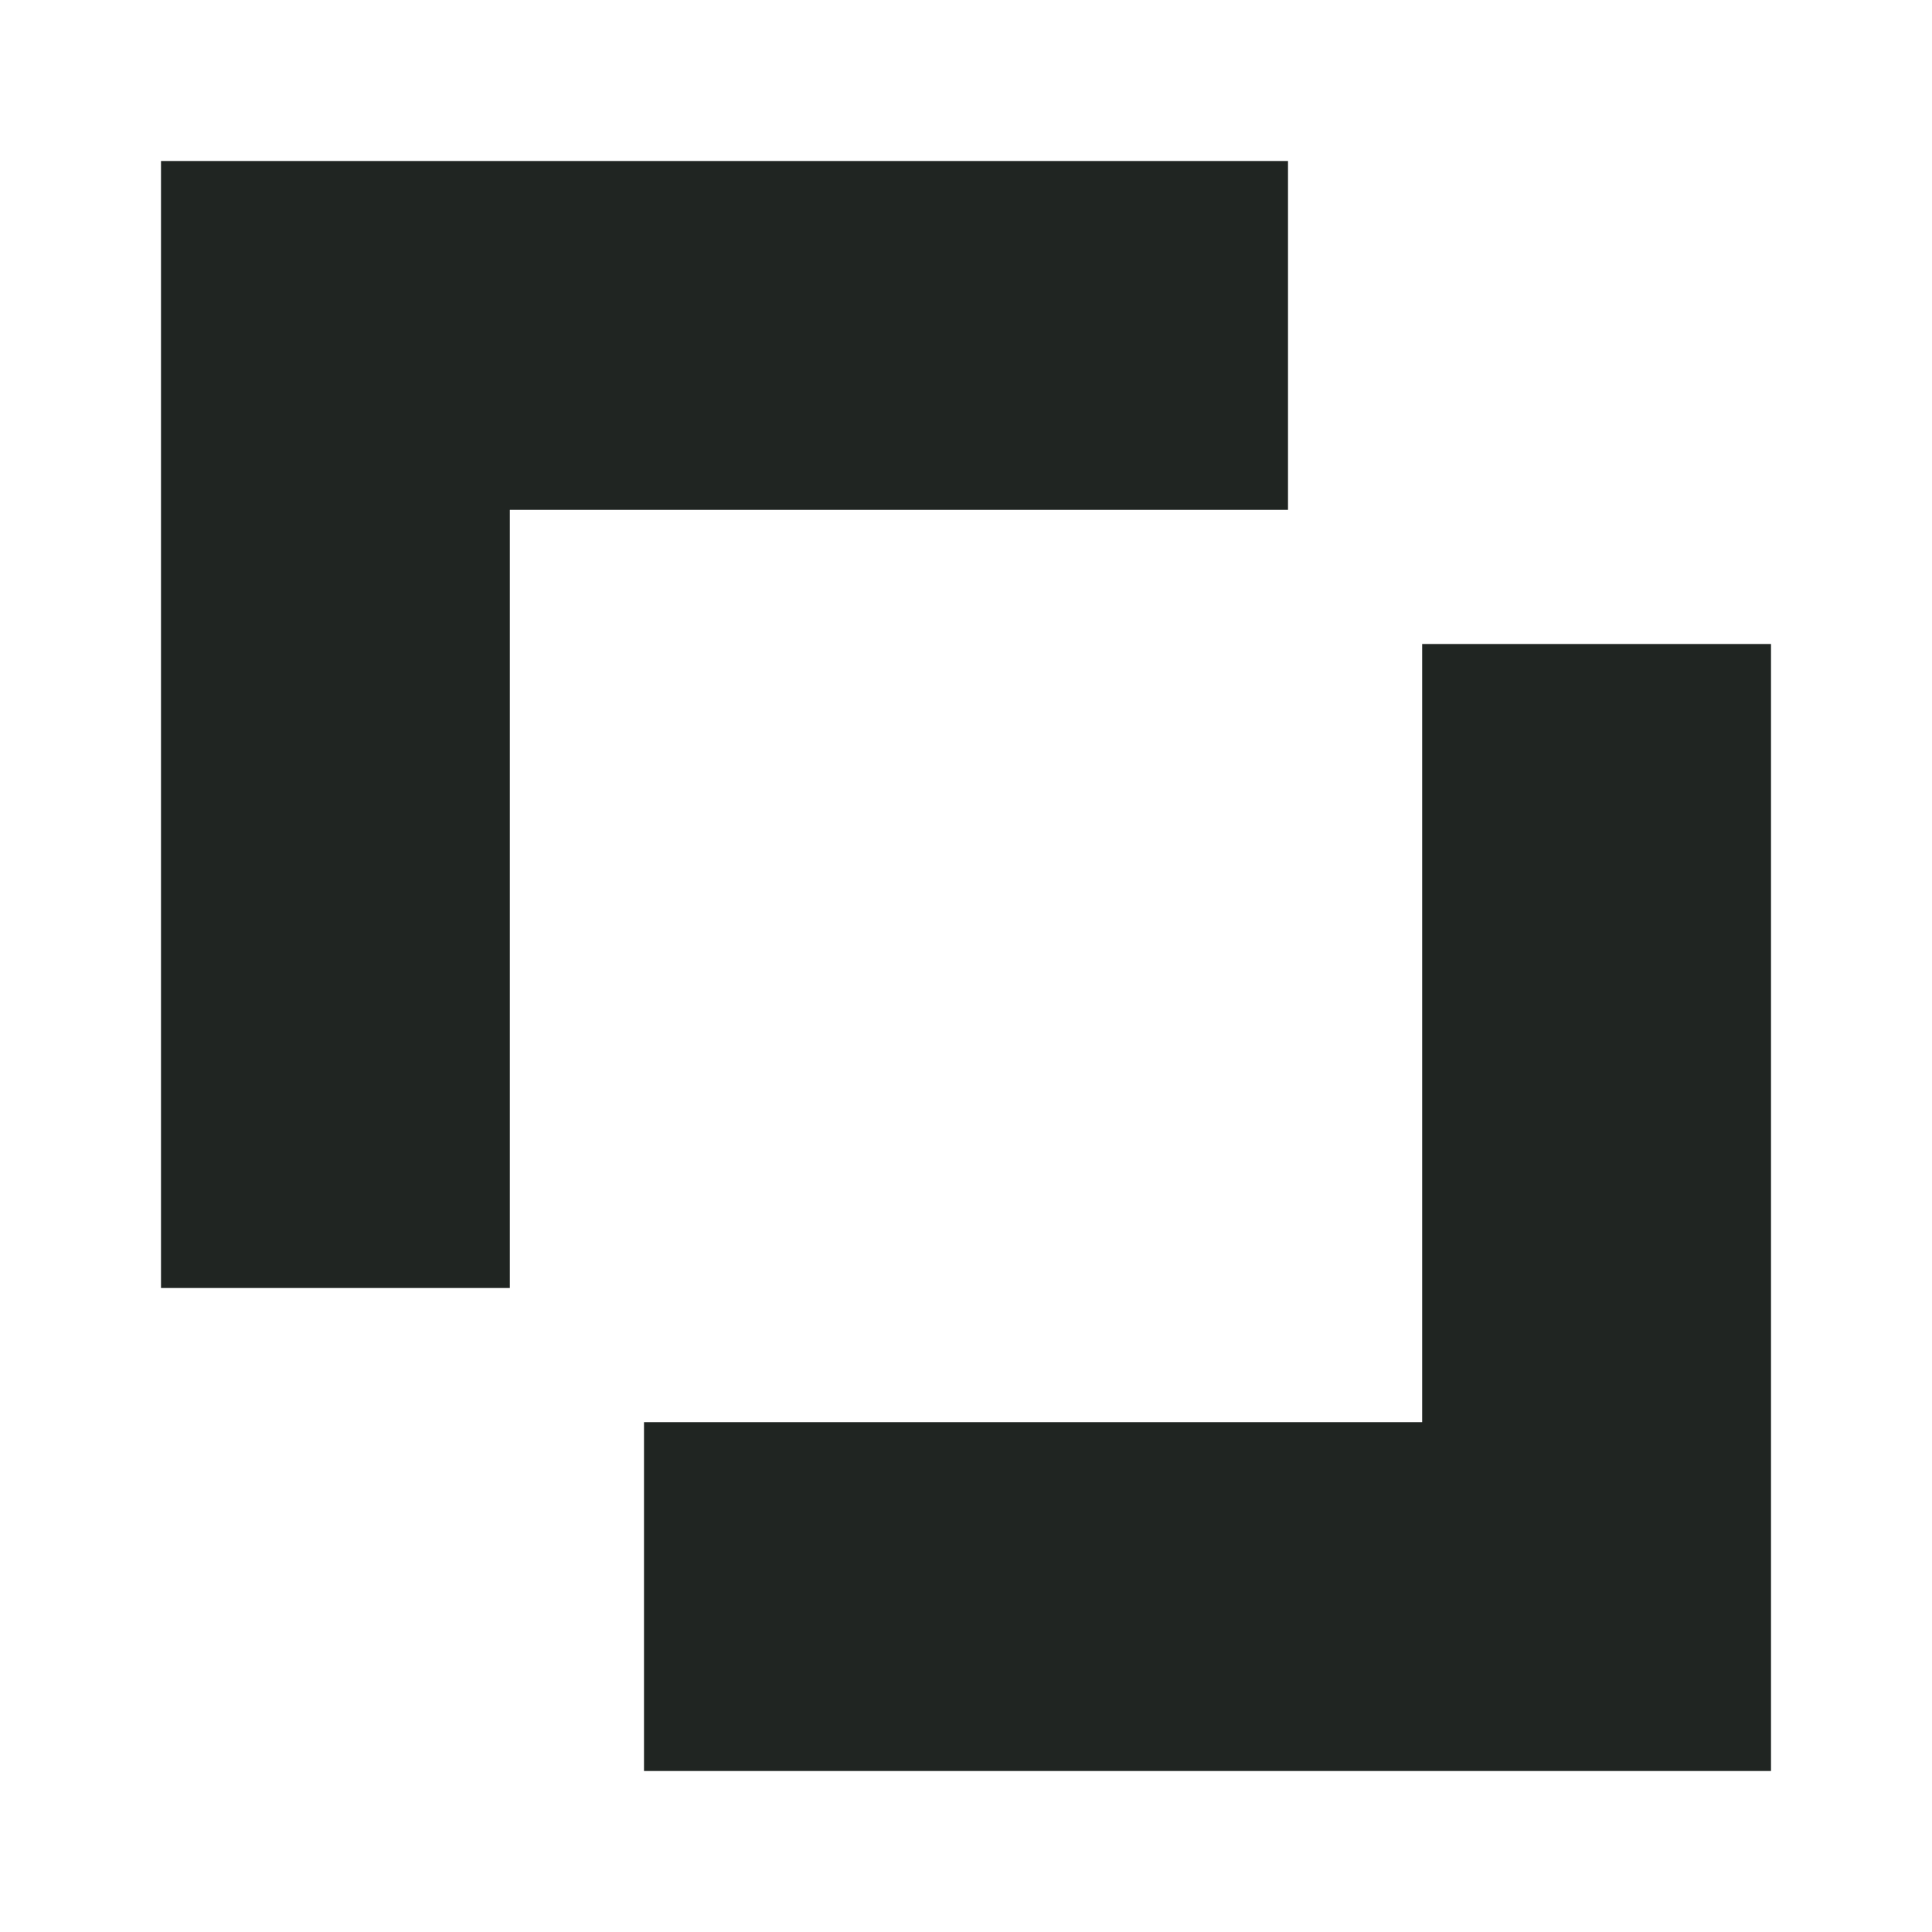
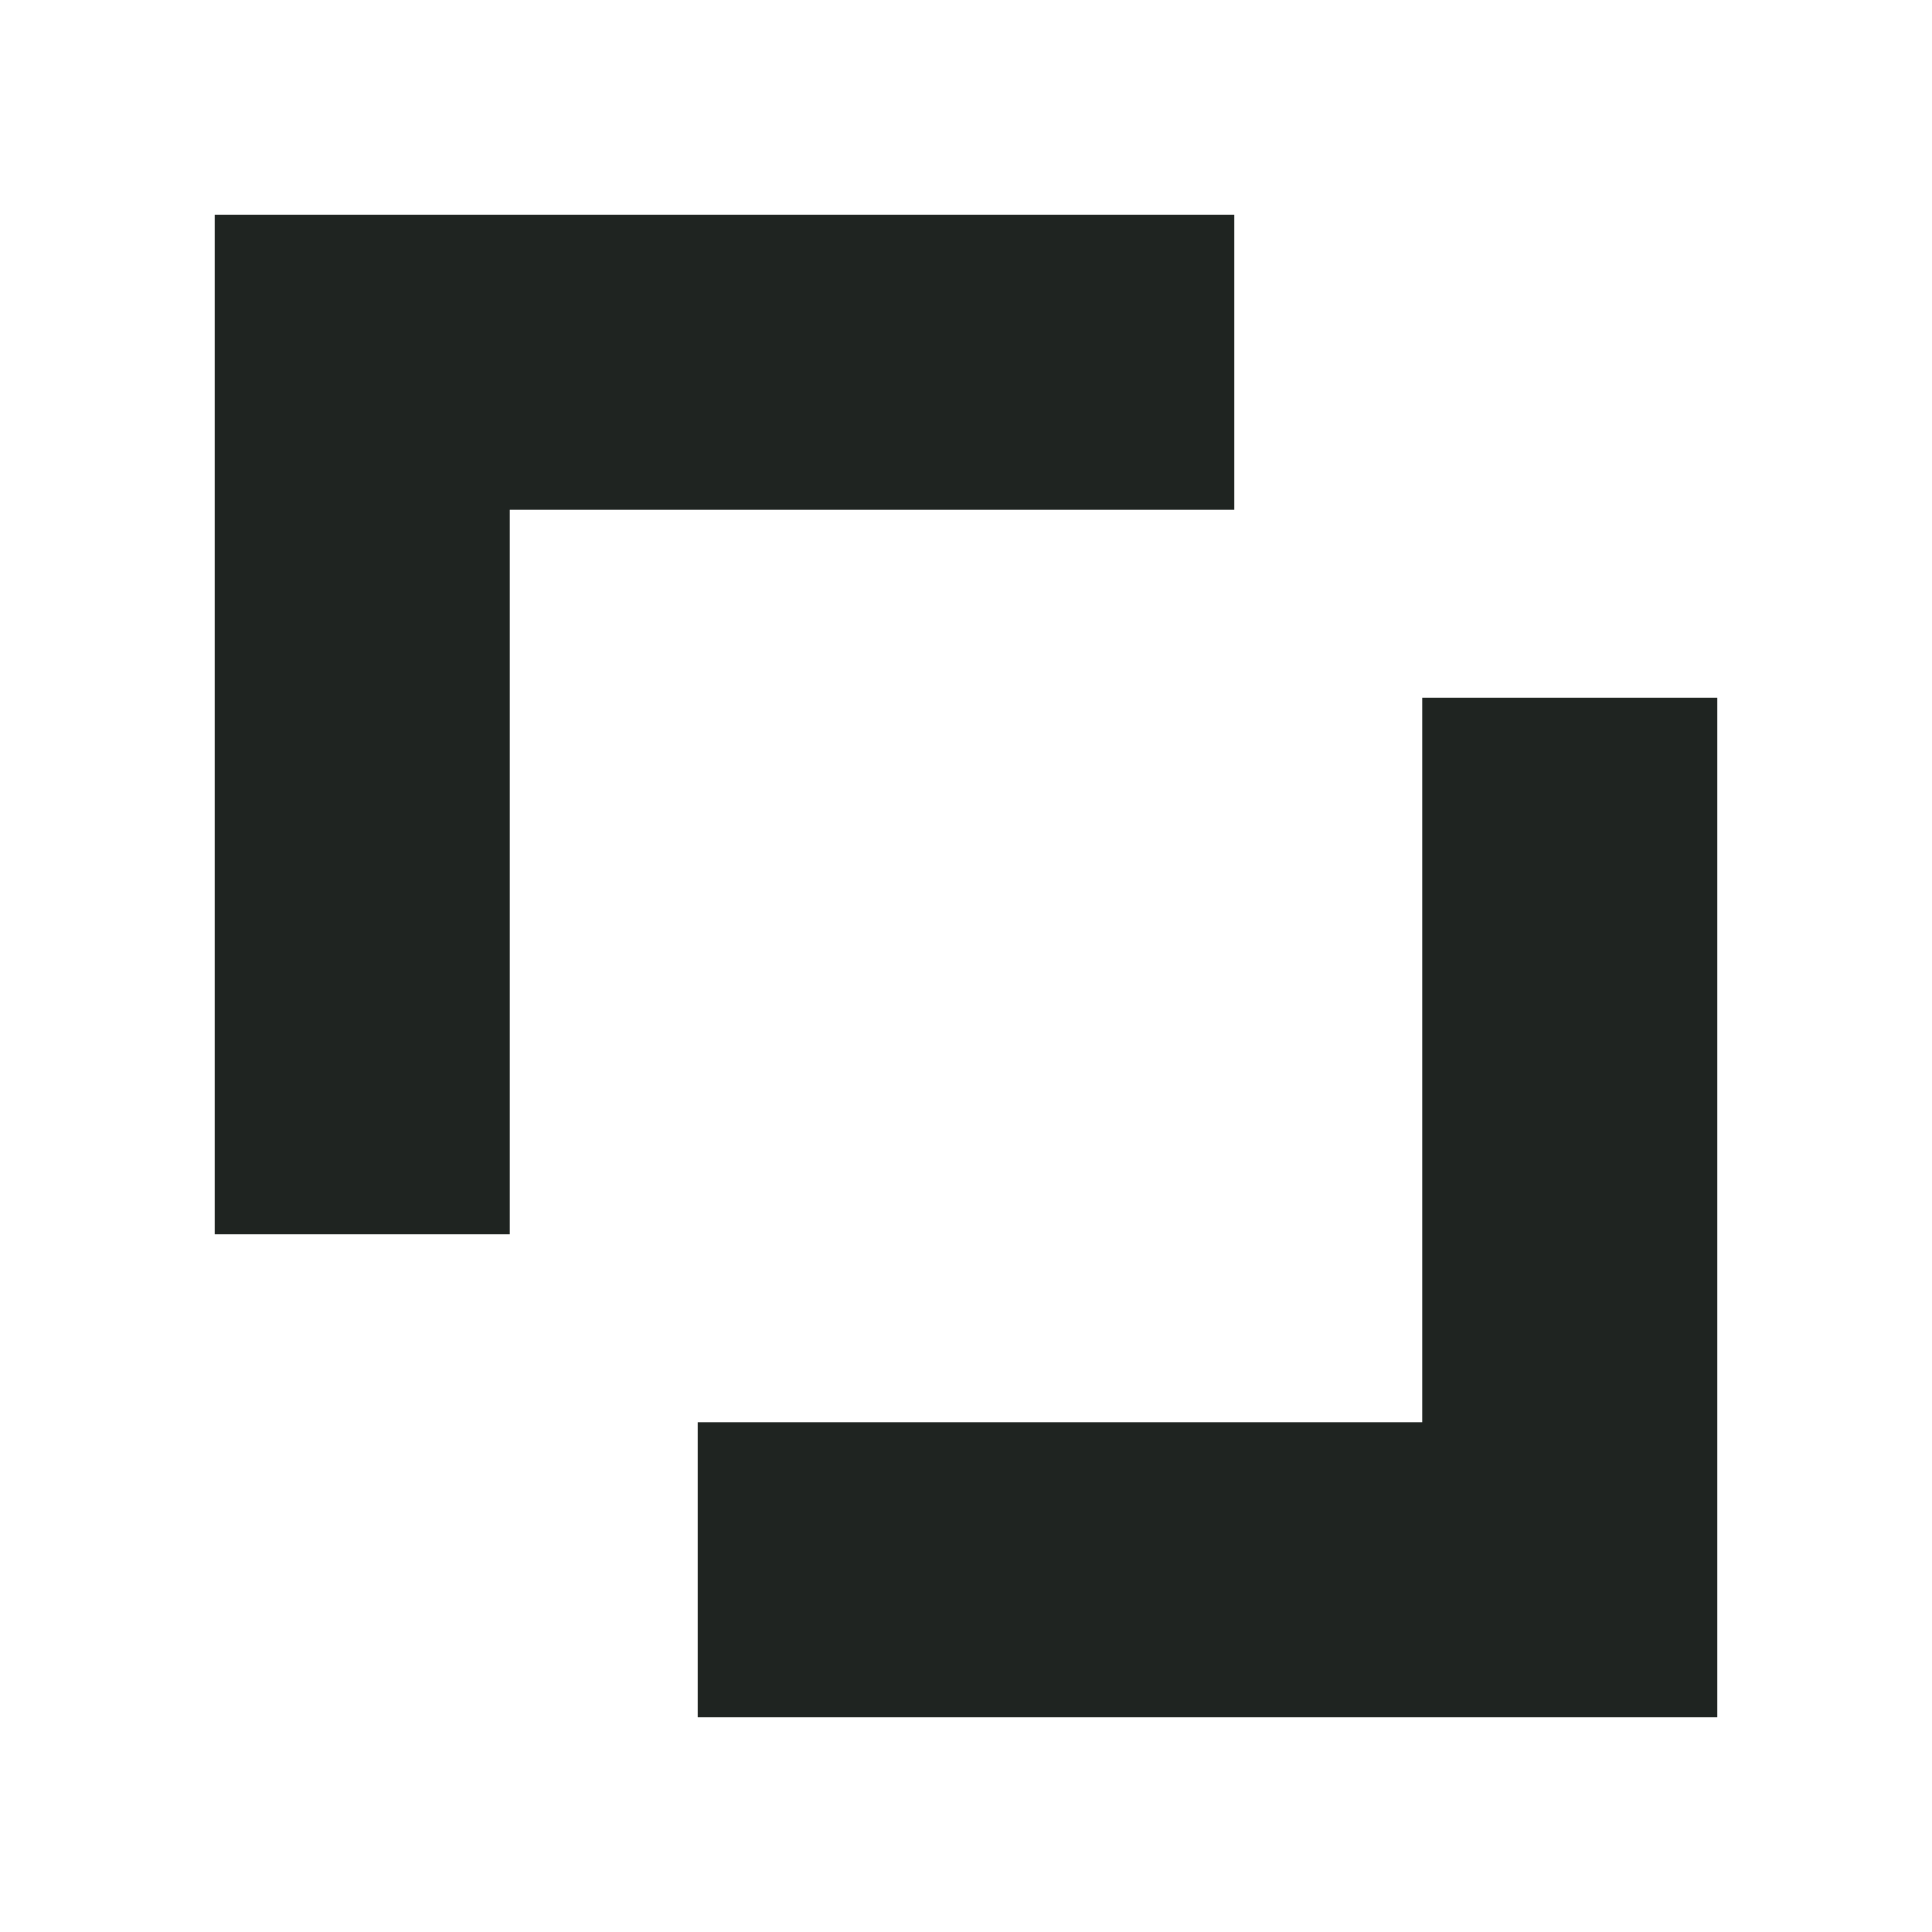
<svg xmlns="http://www.w3.org/2000/svg" viewBox="0 0 72 72" role="img" aria-label="Znak Dobra Strana">
-   <path d="M6 6H48V19H19V48H6Z" fill="#202522" />
-   <path d="M66 66H24V53H53V24H66Z" fill="#202522" />
+   <path d="M8 8H46V19H19V46H8Z" fill="#1F2421" />
+   <path d="M64 64H26V53H53V26H64Z" fill="#1F2421" />
</svg>
